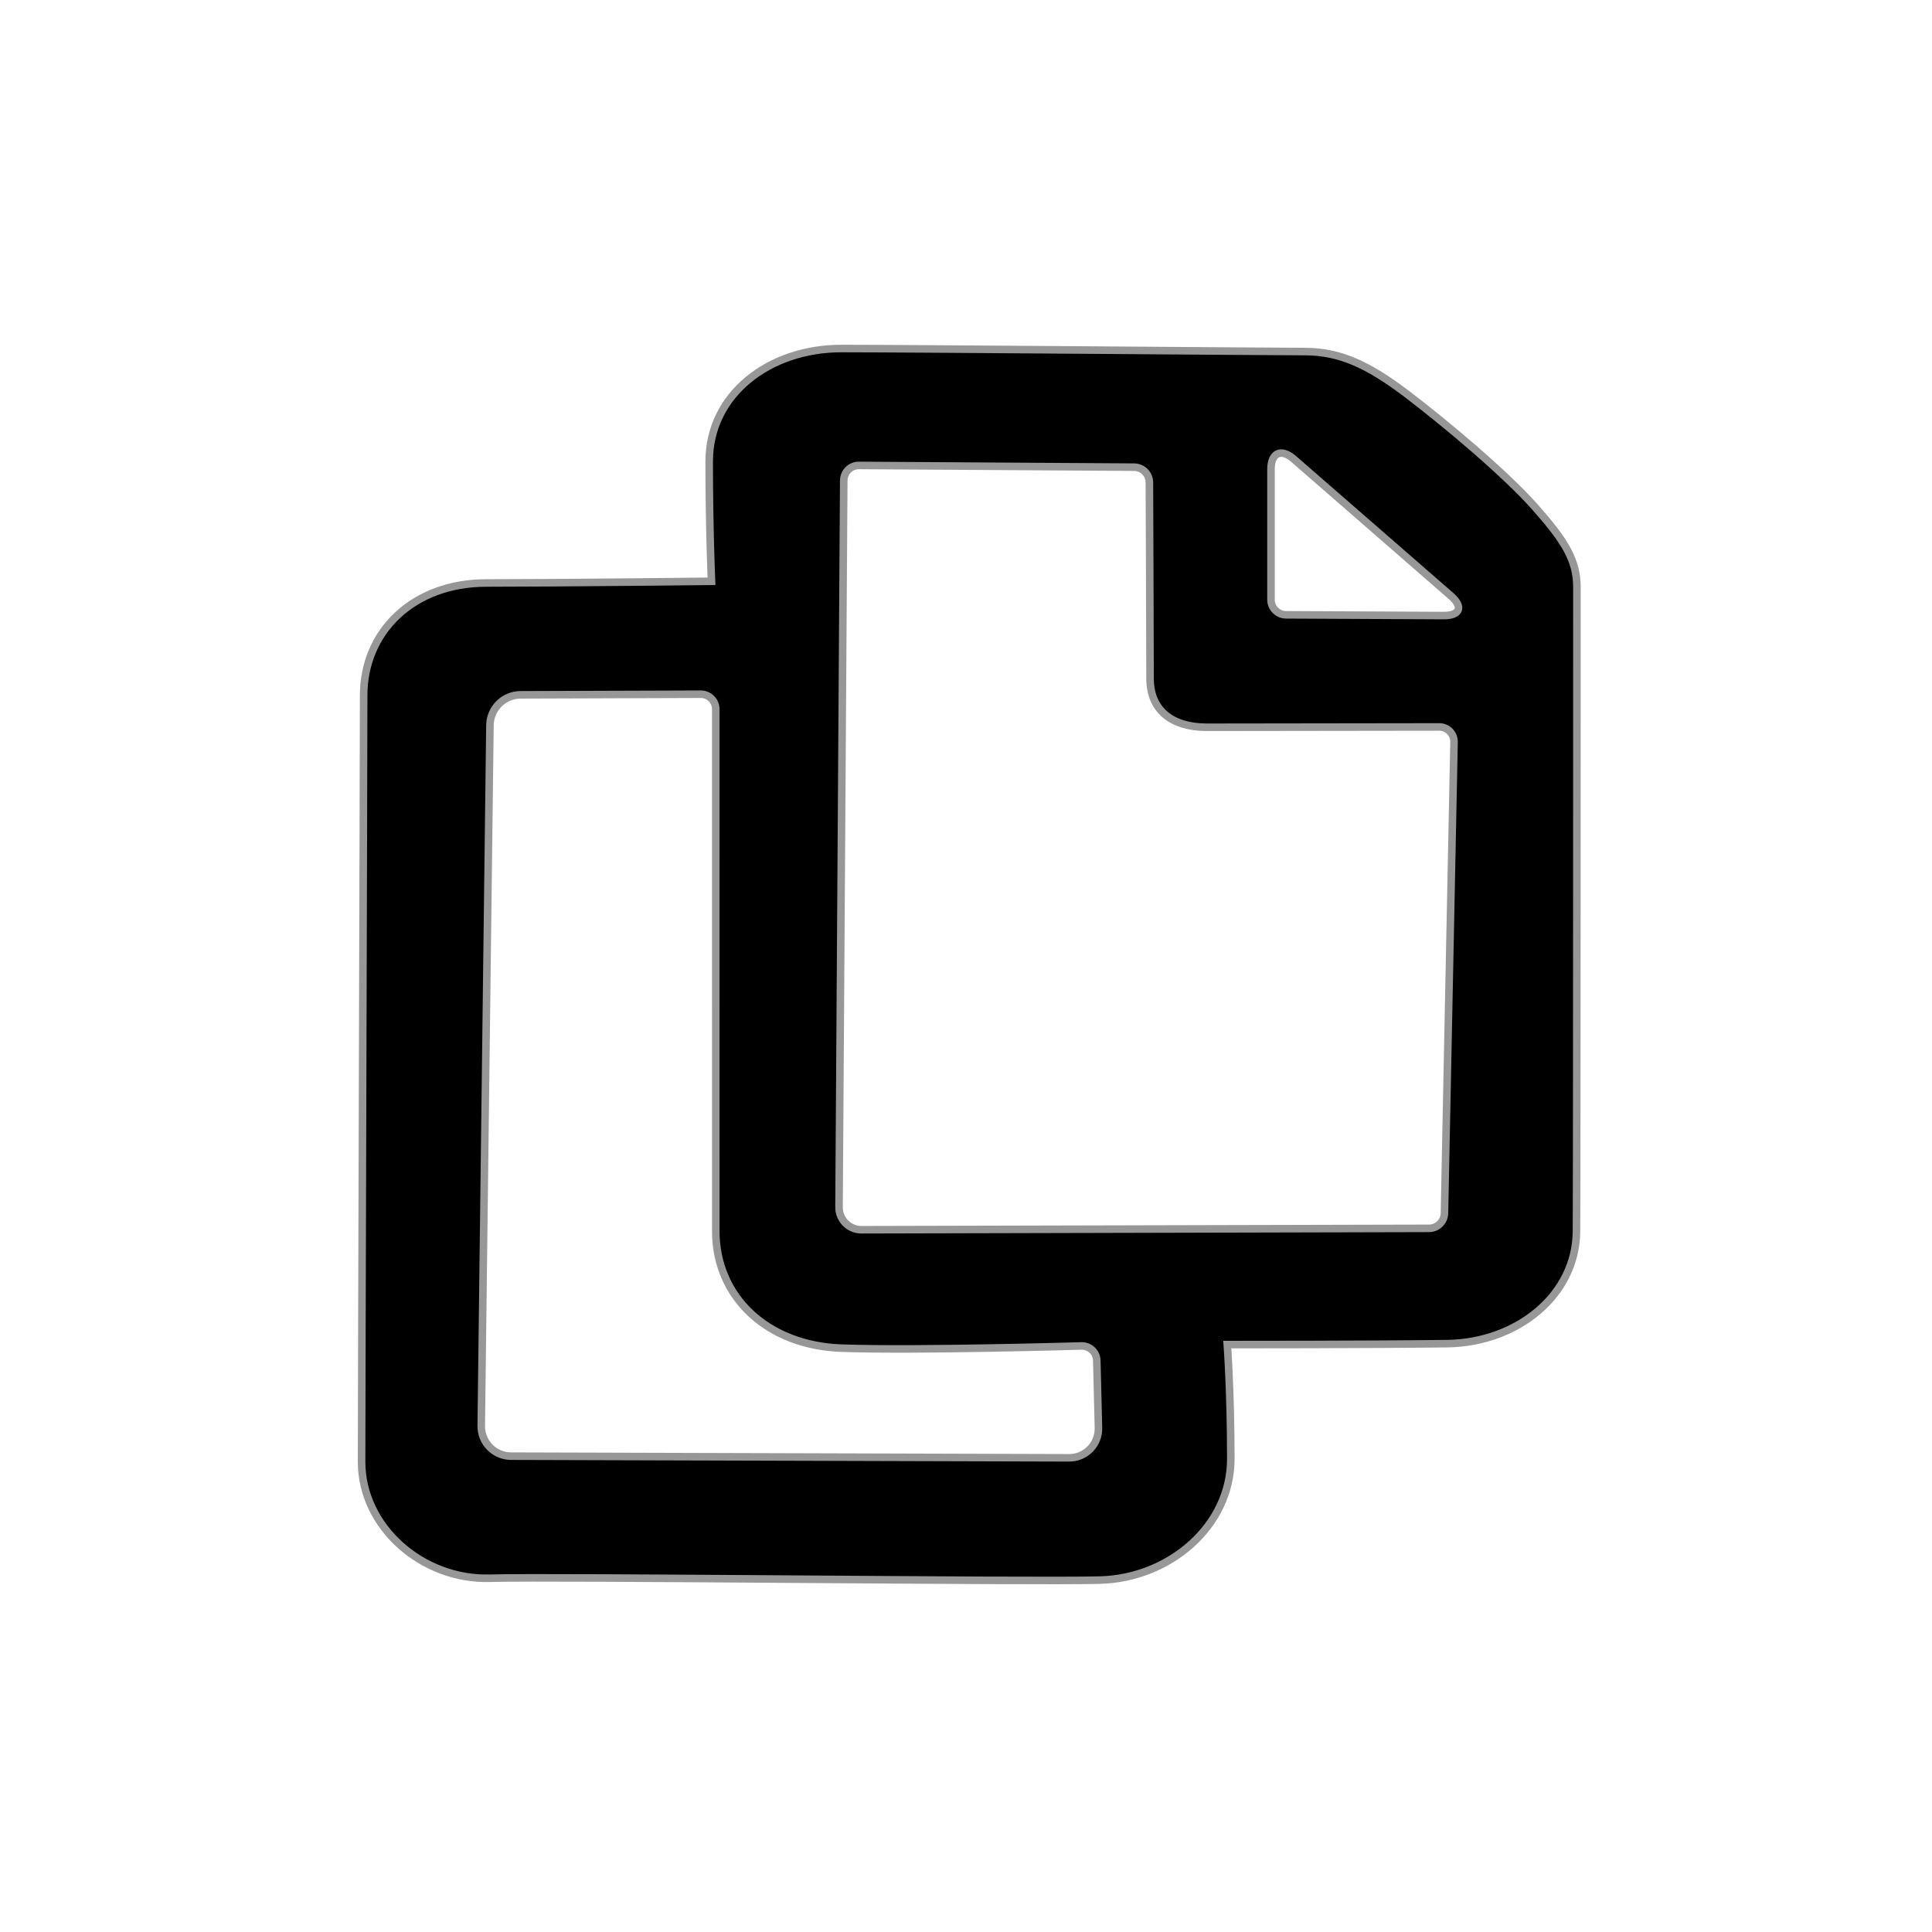
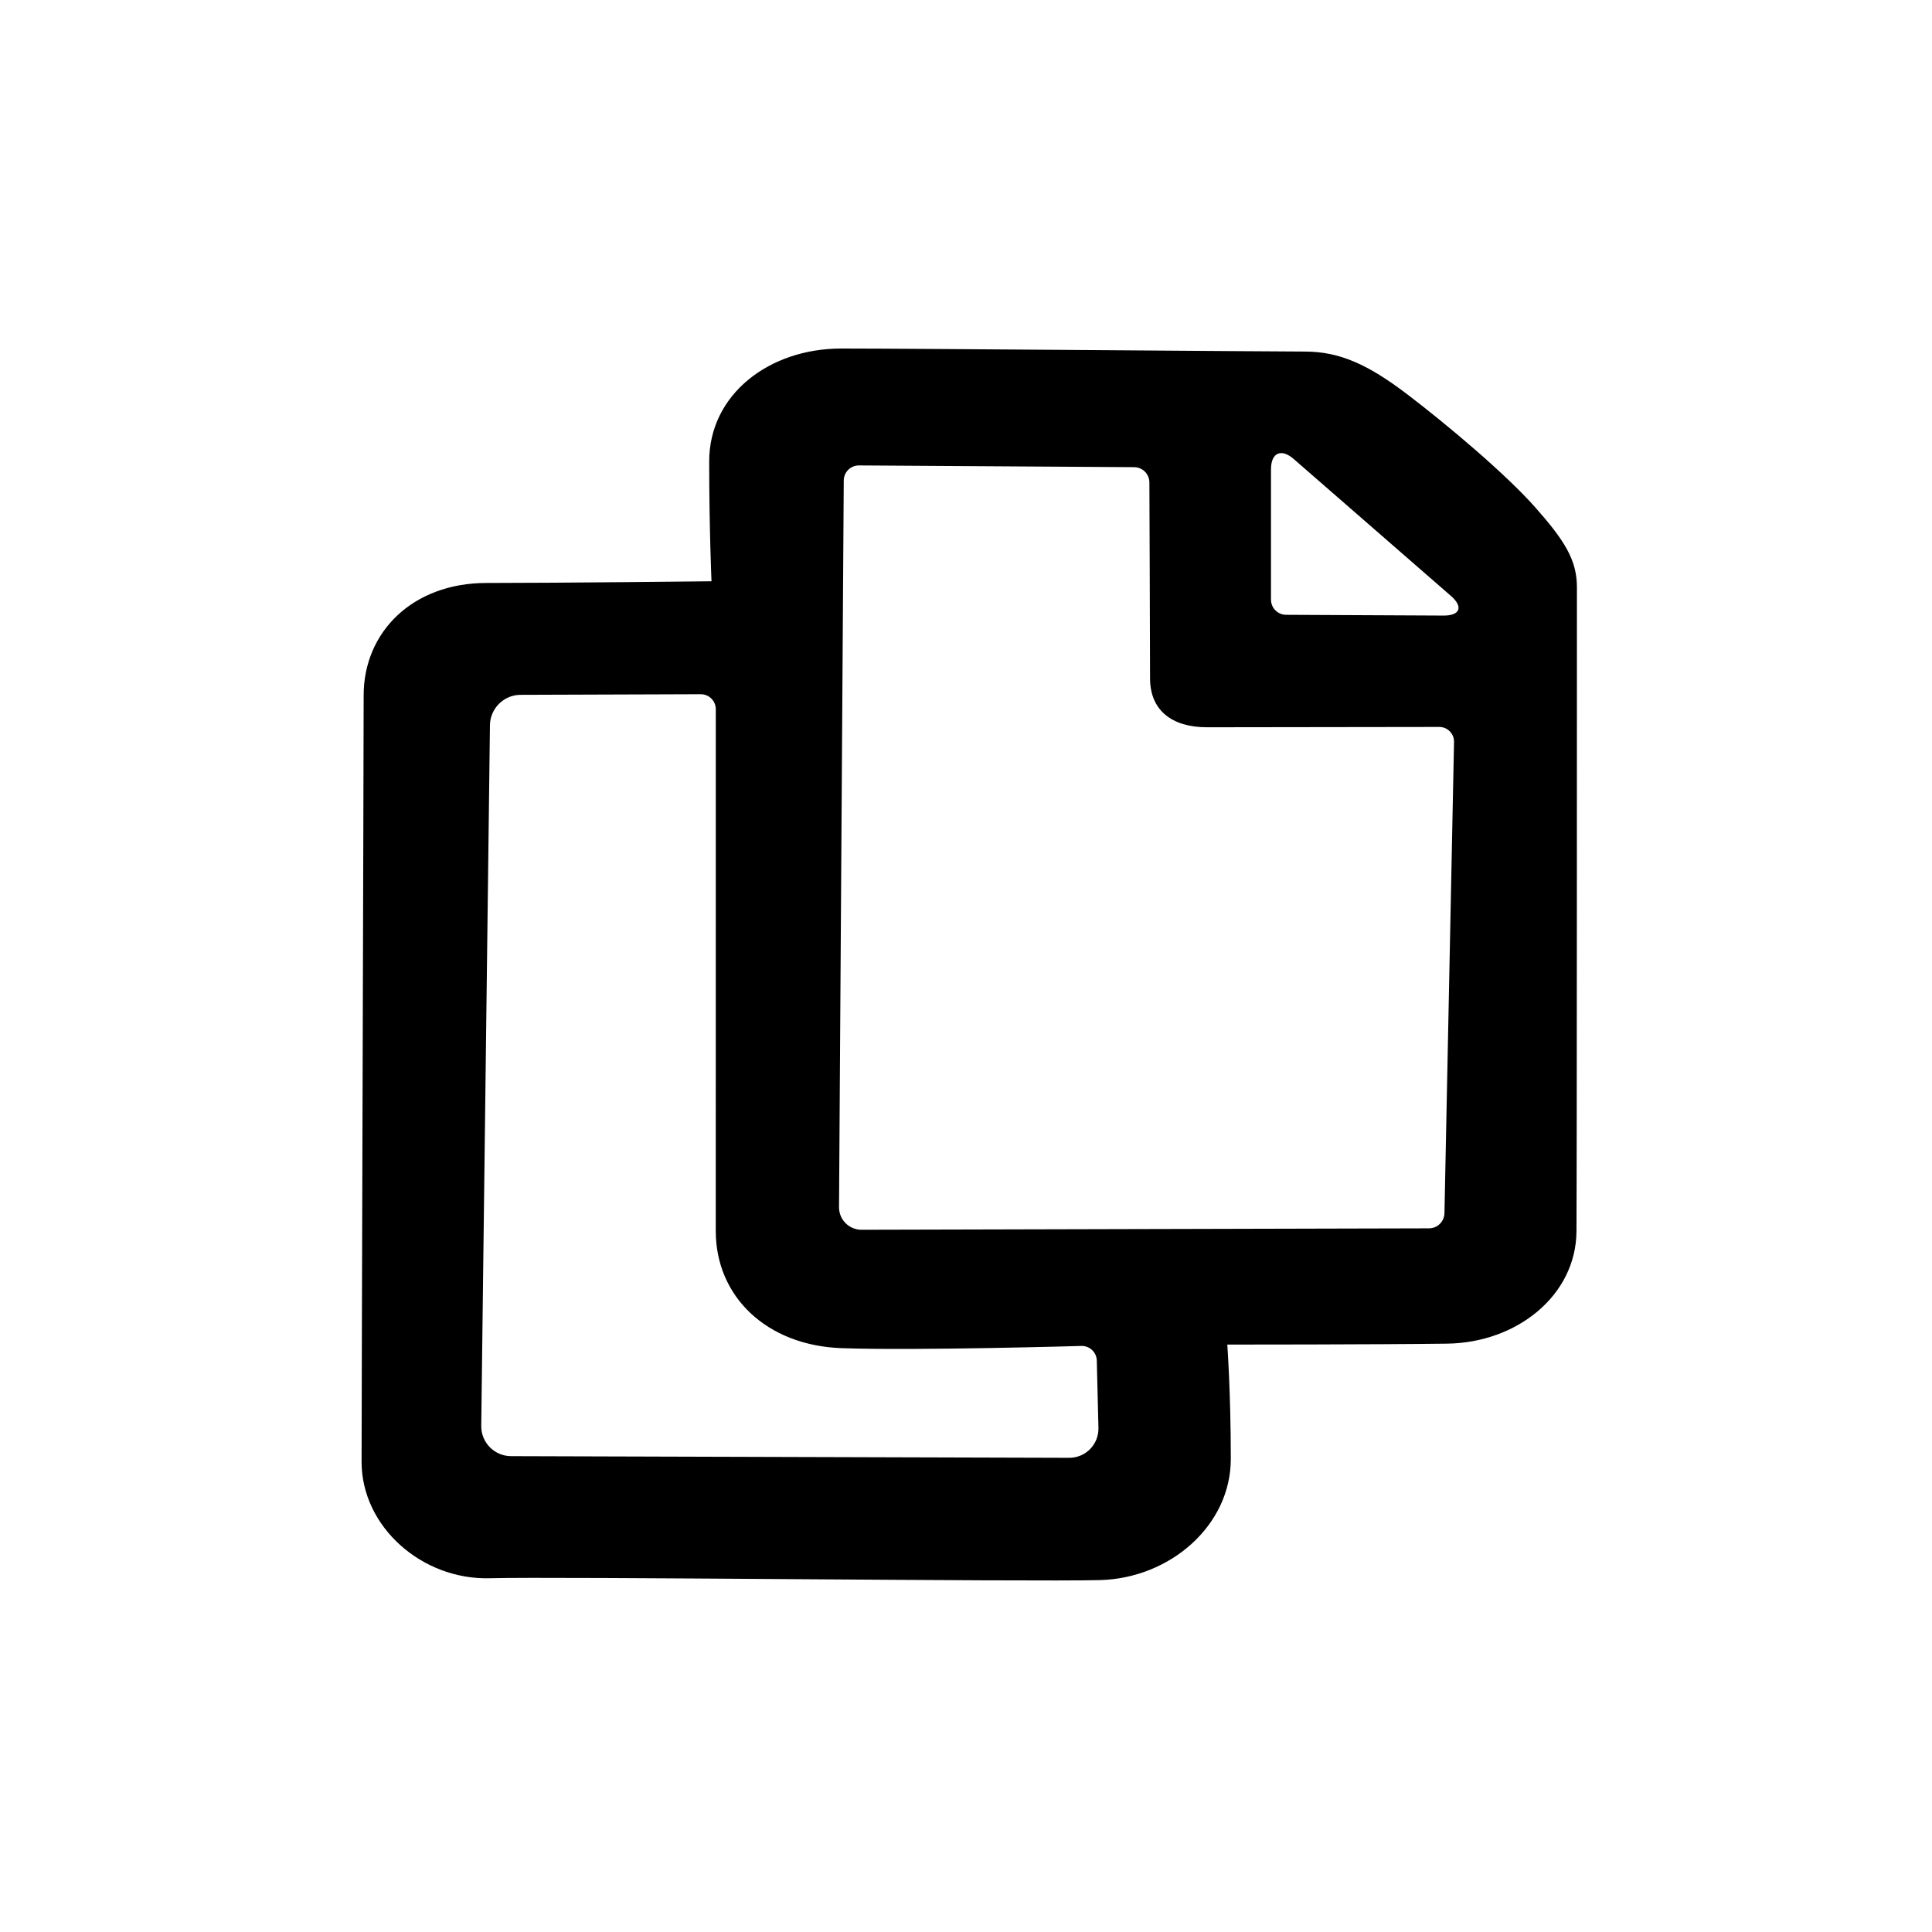
<svg xmlns="http://www.w3.org/2000/svg" width="24px" height="24px" viewBox="0 0 256 256">
-   <path d="M48.186 92.137c0-8.392 6.49-14.89 16.264-14.89s29.827-.225 29.827-.225-.306-6.99-.306-15.88c0-8.888 7.954-14.96 17.49-14.96 9.538 0 56.786.401 61.422.401 4.636 0 8.397 1.719 13.594 5.67 5.196 3.953 13.052 10.56 16.942 14.962 3.89 4.402 5.532 6.972 5.532 10.604 0 3.633 0 76.856-.06 85.34-.059 8.485-7.877 14.757-17.134 14.881-9.257.124-29.135.124-29.135.124s.466 6.275.466 15.15-8.106 15.811-17.317 16.056c-9.21.245-71.944-.49-80.884-.245-8.94.245-16.975-6.794-16.975-15.422s.274-93.175.274-101.566zm16.734 3.946l-1.152 92.853a3.96 3.96 0 0 0 3.958 4.012l73.913.22a3.865 3.865 0 0 0 3.91-3.978l-.218-8.892a1.988 1.988 0 0 0-2.046-1.953s-21.866.64-31.767.293c-9.902-.348-16.672-6.807-16.675-15.516-.003-8.709.003-69.142.003-69.142a1.989 1.989 0 0 0-2.007-1.993l-23.871.082a4.077 4.077 0 0 0-4.048 4.014zm106.508-35.258c-1.666-1.45-3.016-.84-3.016 1.372v17.255c0 1.106.894 2.007 1.997 2.013l20.868.101c2.204.011 2.641-1.156.976-2.606l-20.825-18.135zm-57.606.847a2.002 2.002 0 0 0-2.02 1.988l-.626 96.291a2.968 2.968 0 0 0 2.978 2.997l75.2-.186a2.054 2.054 0 0 0 2.044-2.012l1.268-62.421a1.951 1.951 0 0 0-1.96-2.004s-26.172.042-30.783.042c-4.611 0-7.535-2.222-7.535-6.482S152.3 63.92 152.3 63.92a2.033 2.033 0 0 0-2.015-2.018l-36.464-.23z" stroke="#979797" fill-rule="evenodd" />
+   <path d="M48.186 92.137c0-8.392 6.49-14.89 16.264-14.89s29.827-.225 29.827-.225-.306-6.99-.306-15.88c0-8.888 7.954-14.96 17.49-14.96 9.538 0 56.786.401 61.422.401 4.636 0 8.397 1.719 13.594 5.67 5.196 3.953 13.052 10.56 16.942 14.962 3.89 4.402 5.532 6.972 5.532 10.604 0 3.633 0 76.856-.06 85.34-.059 8.485-7.877 14.757-17.134 14.881-9.257.124-29.135.124-29.135.124s.466 6.275.466 15.15-8.106 15.811-17.317 16.056c-9.21.245-71.944-.49-80.884-.245-8.94.245-16.975-6.794-16.975-15.422s.274-93.175.274-101.566zm16.734 3.946l-1.152 92.853a3.96 3.96 0 0 0 3.958 4.012l73.913.22a3.865 3.865 0 0 0 3.91-3.978l-.218-8.892a1.988 1.988 0 0 0-2.046-1.953s-21.866.64-31.767.293c-9.902-.348-16.672-6.807-16.675-15.516-.003-8.709.003-69.142.003-69.142a1.989 1.989 0 0 0-2.007-1.993l-23.871.082a4.077 4.077 0 0 0-4.048 4.014zm106.508-35.258c-1.666-1.45-3.016-.84-3.016 1.372v17.255c0 1.106.894 2.007 1.997 2.013l20.868.101c2.204.011 2.641-1.156.976-2.606l-20.825-18.135zm-57.606.847a2.002 2.002 0 0 0-2.02 1.988l-.626 96.291a2.968 2.968 0 0 0 2.978 2.997l75.2-.186a2.054 2.054 0 0 0 2.044-2.012l1.268-62.421a1.951 1.951 0 0 0-1.96-2.004s-26.172.042-30.783.042c-4.611 0-7.535-2.222-7.535-6.482S152.3 63.92 152.3 63.92a2.033 2.033 0 0 0-2.015-2.018l-36.464-.23z" fill="currentColor" fill-rule="evenodd" />
</svg>
